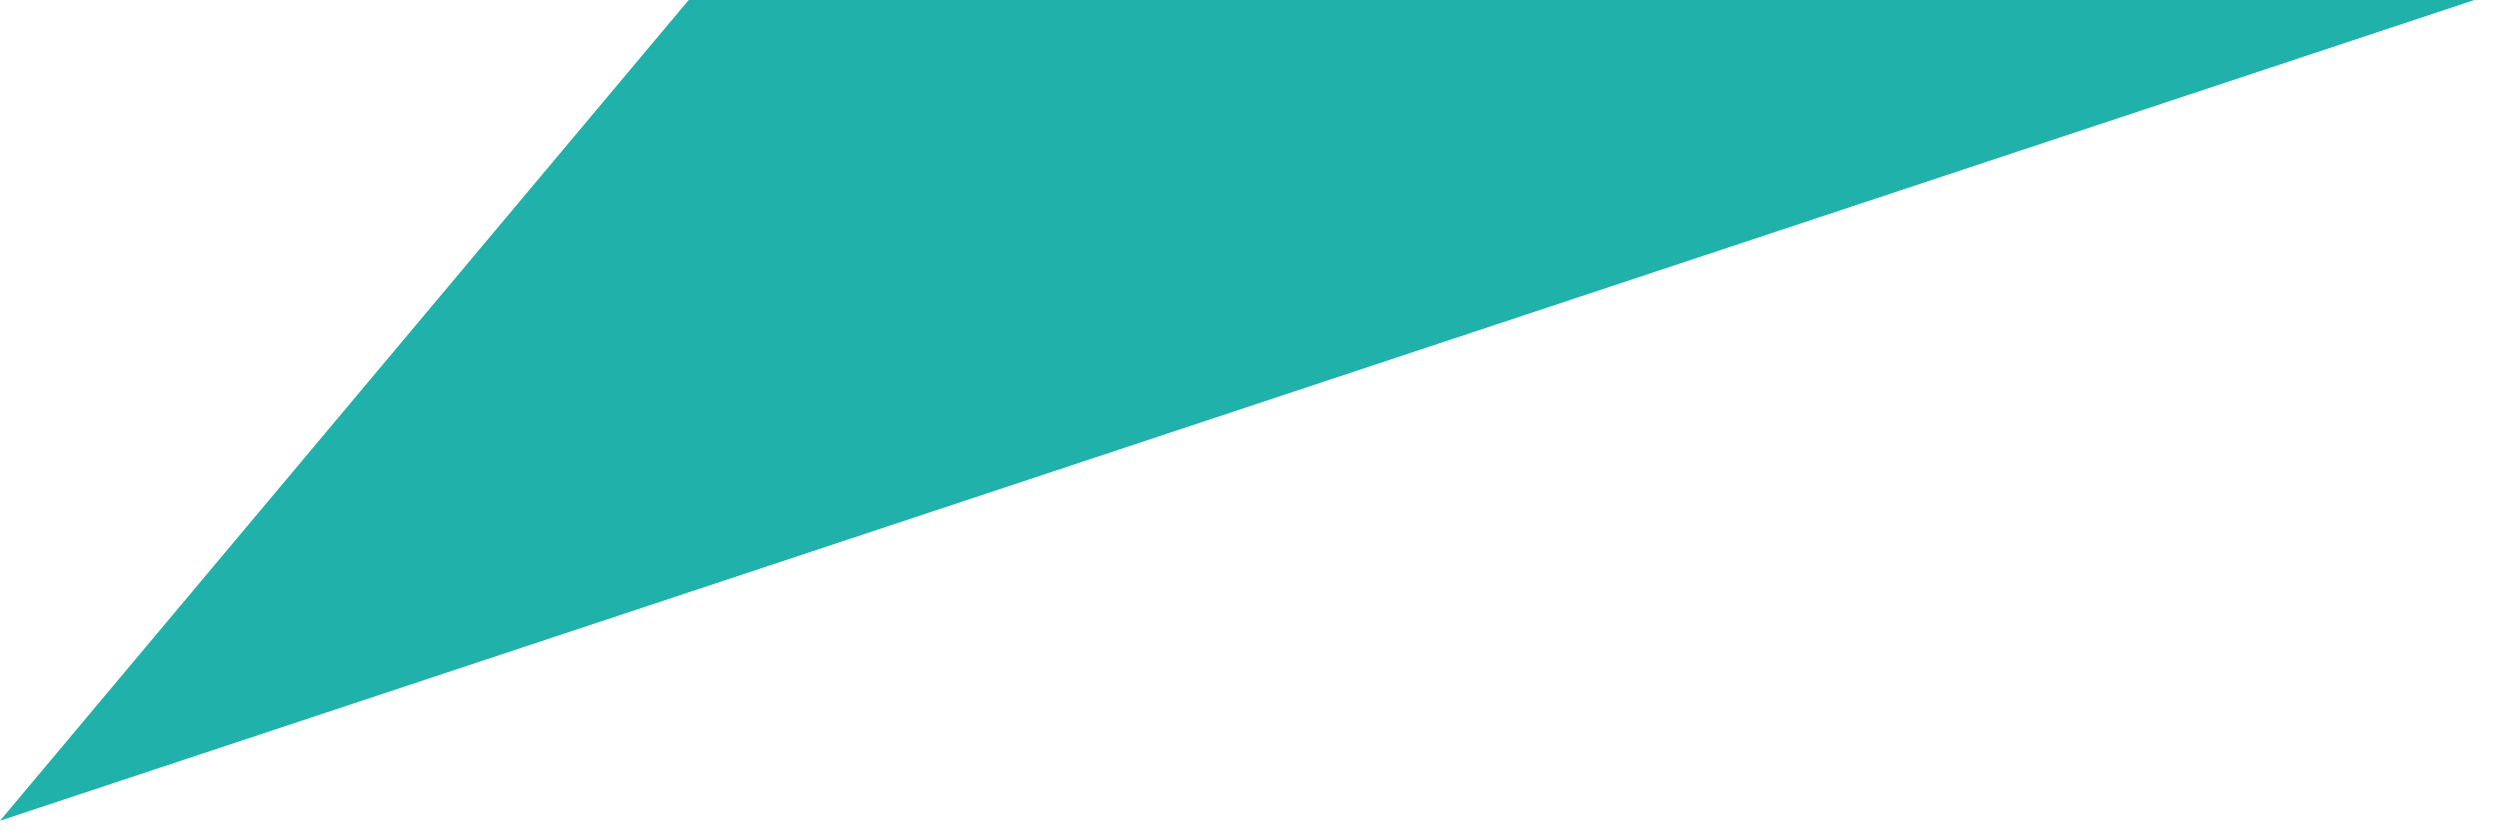
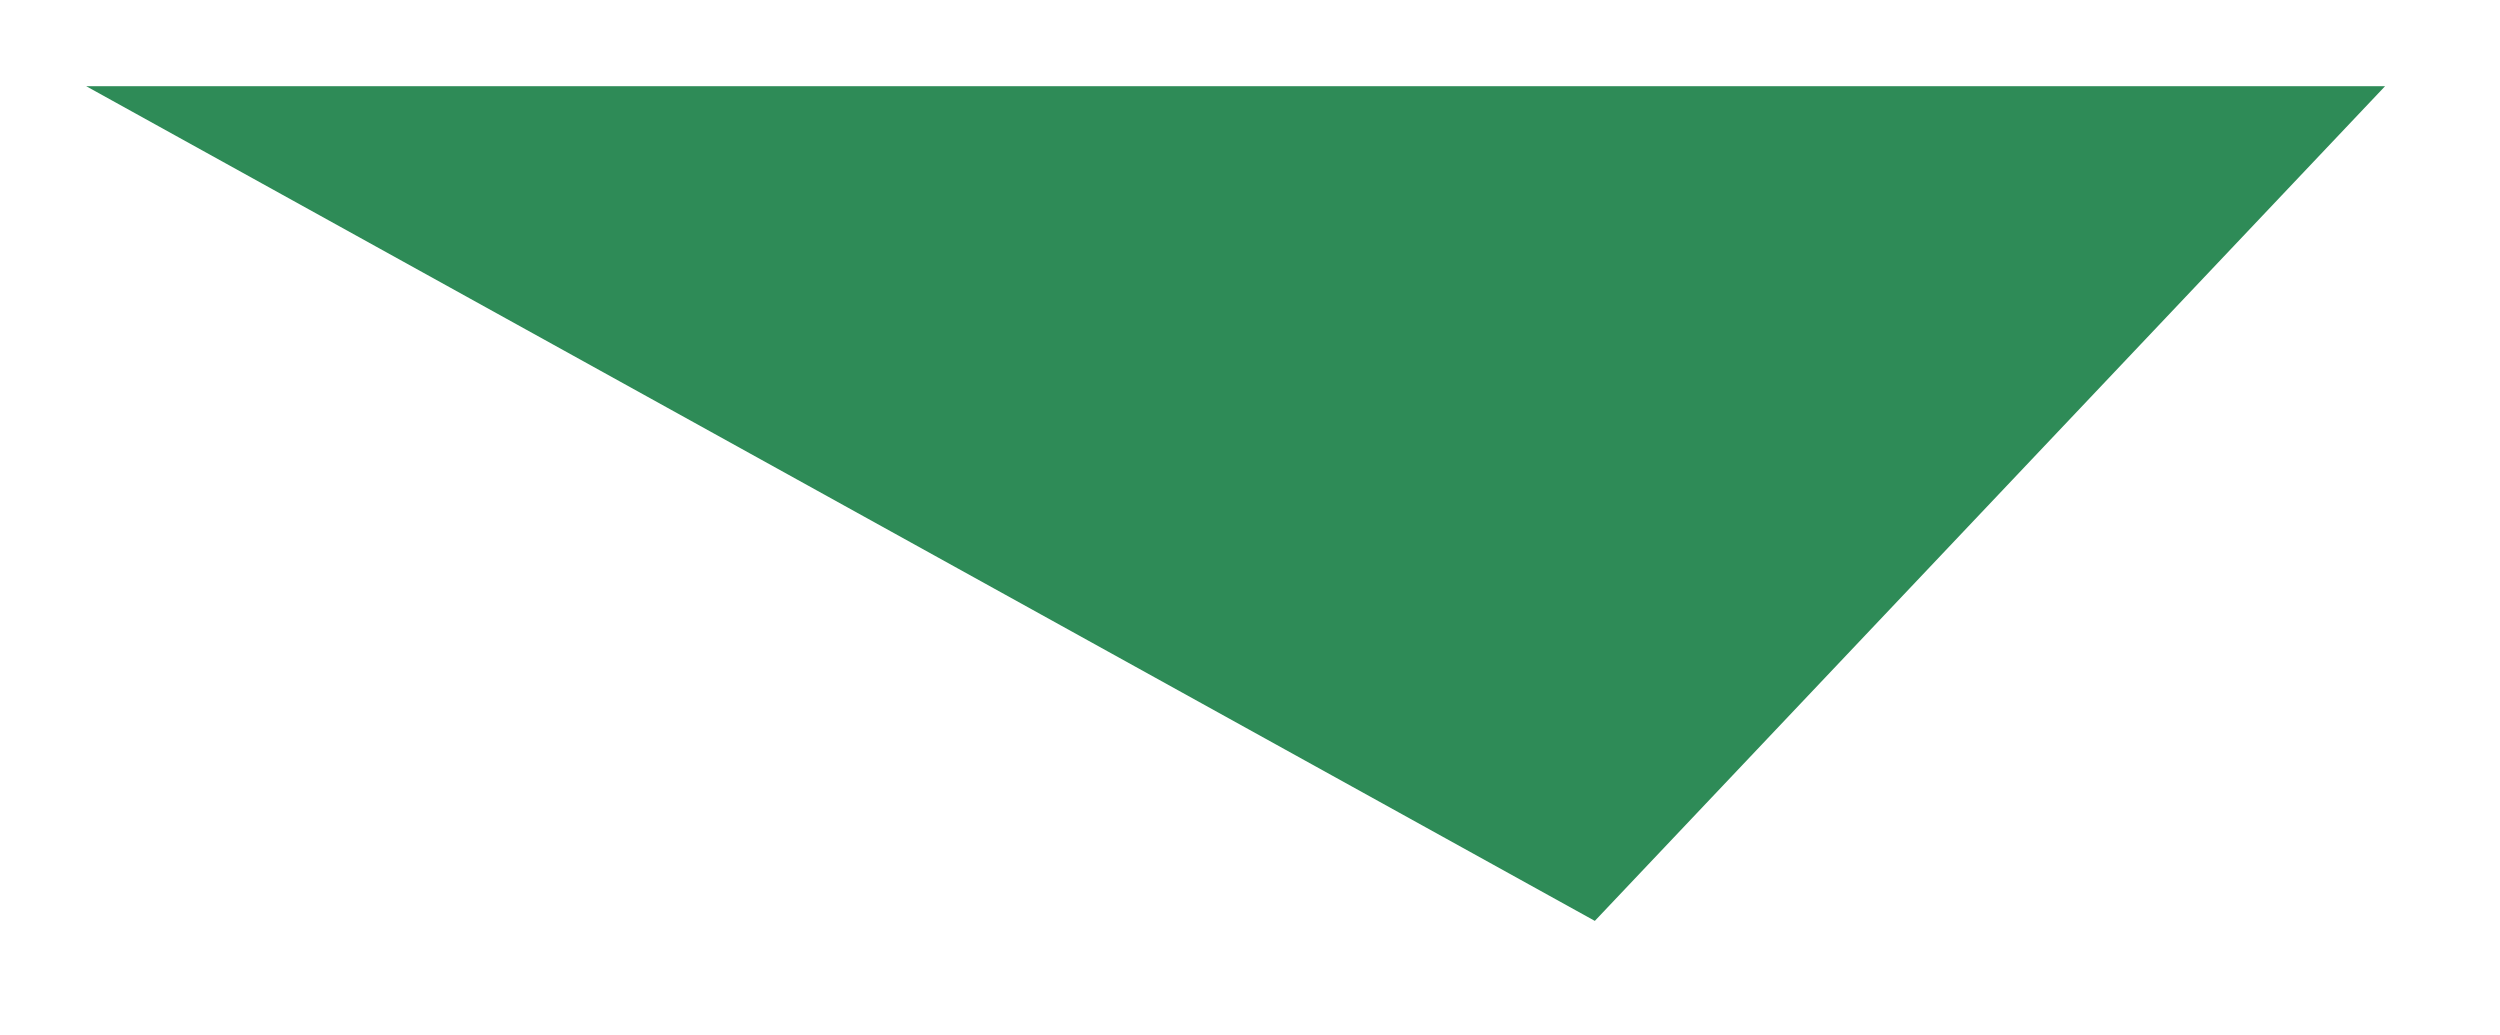
- <svg xmlns="http://www.w3.org/2000/svg" width="140pt" height="47pt" viewBox="0 0 140 47" version="1.1">
-   <g id="surface4297">
-     <path style=" stroke:none;fill-rule:nonzero;fill:rgb(12.549%,69.804%,66.667%);fill-opacity:1;" d="M 38.566 0 L 138.566 0 L 0 45.961 Z M 38.566 0 " />
+ <svg xmlns="http://www.w3.org/2000/svg" width="87" height="36" viewBox="0 0 87 36" version="1.1">
+   <g id="surface6560">
+     <path style=" stroke:none;fill-rule:nonzero;fill:rgb(18.039%,54.51%,34.118%);fill-opacity:1;" d="M 3 3 C 3 3 83 3 83 3 C 83 3 55.5 32.047 55.5 32.047 C 55.5 32.047 3 3 3 3 Z " />
  </g>
</svg>
